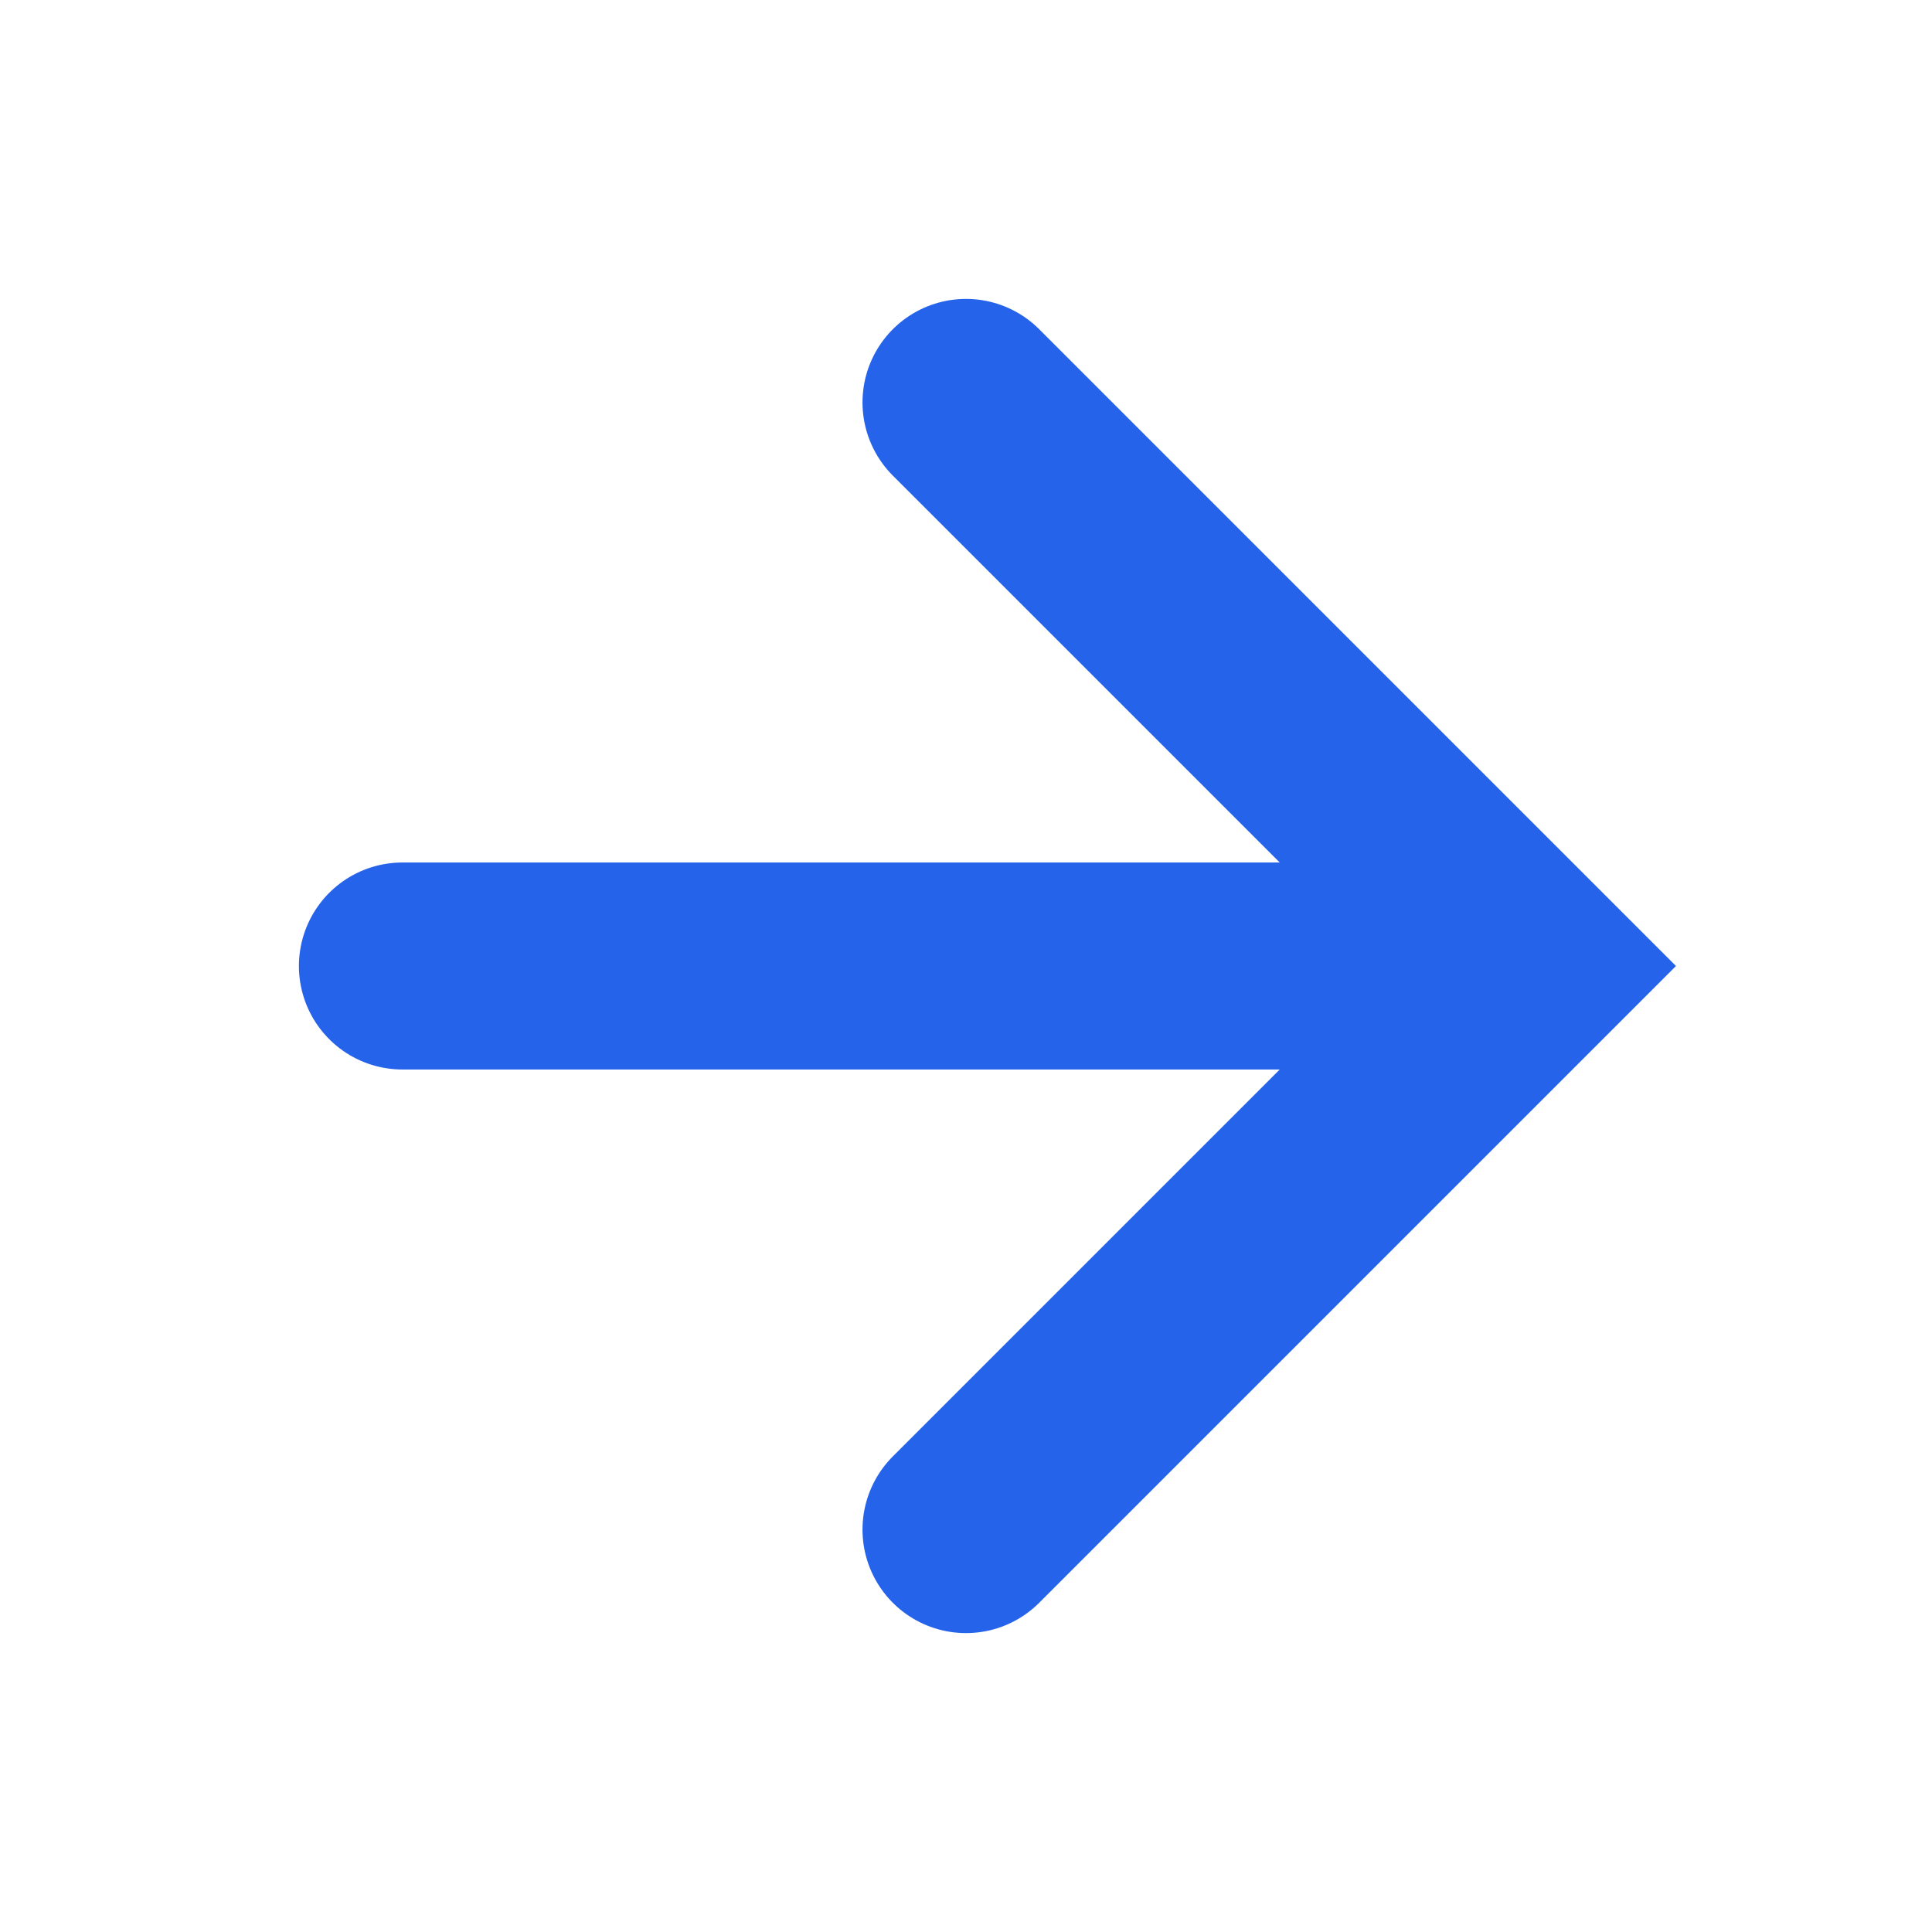
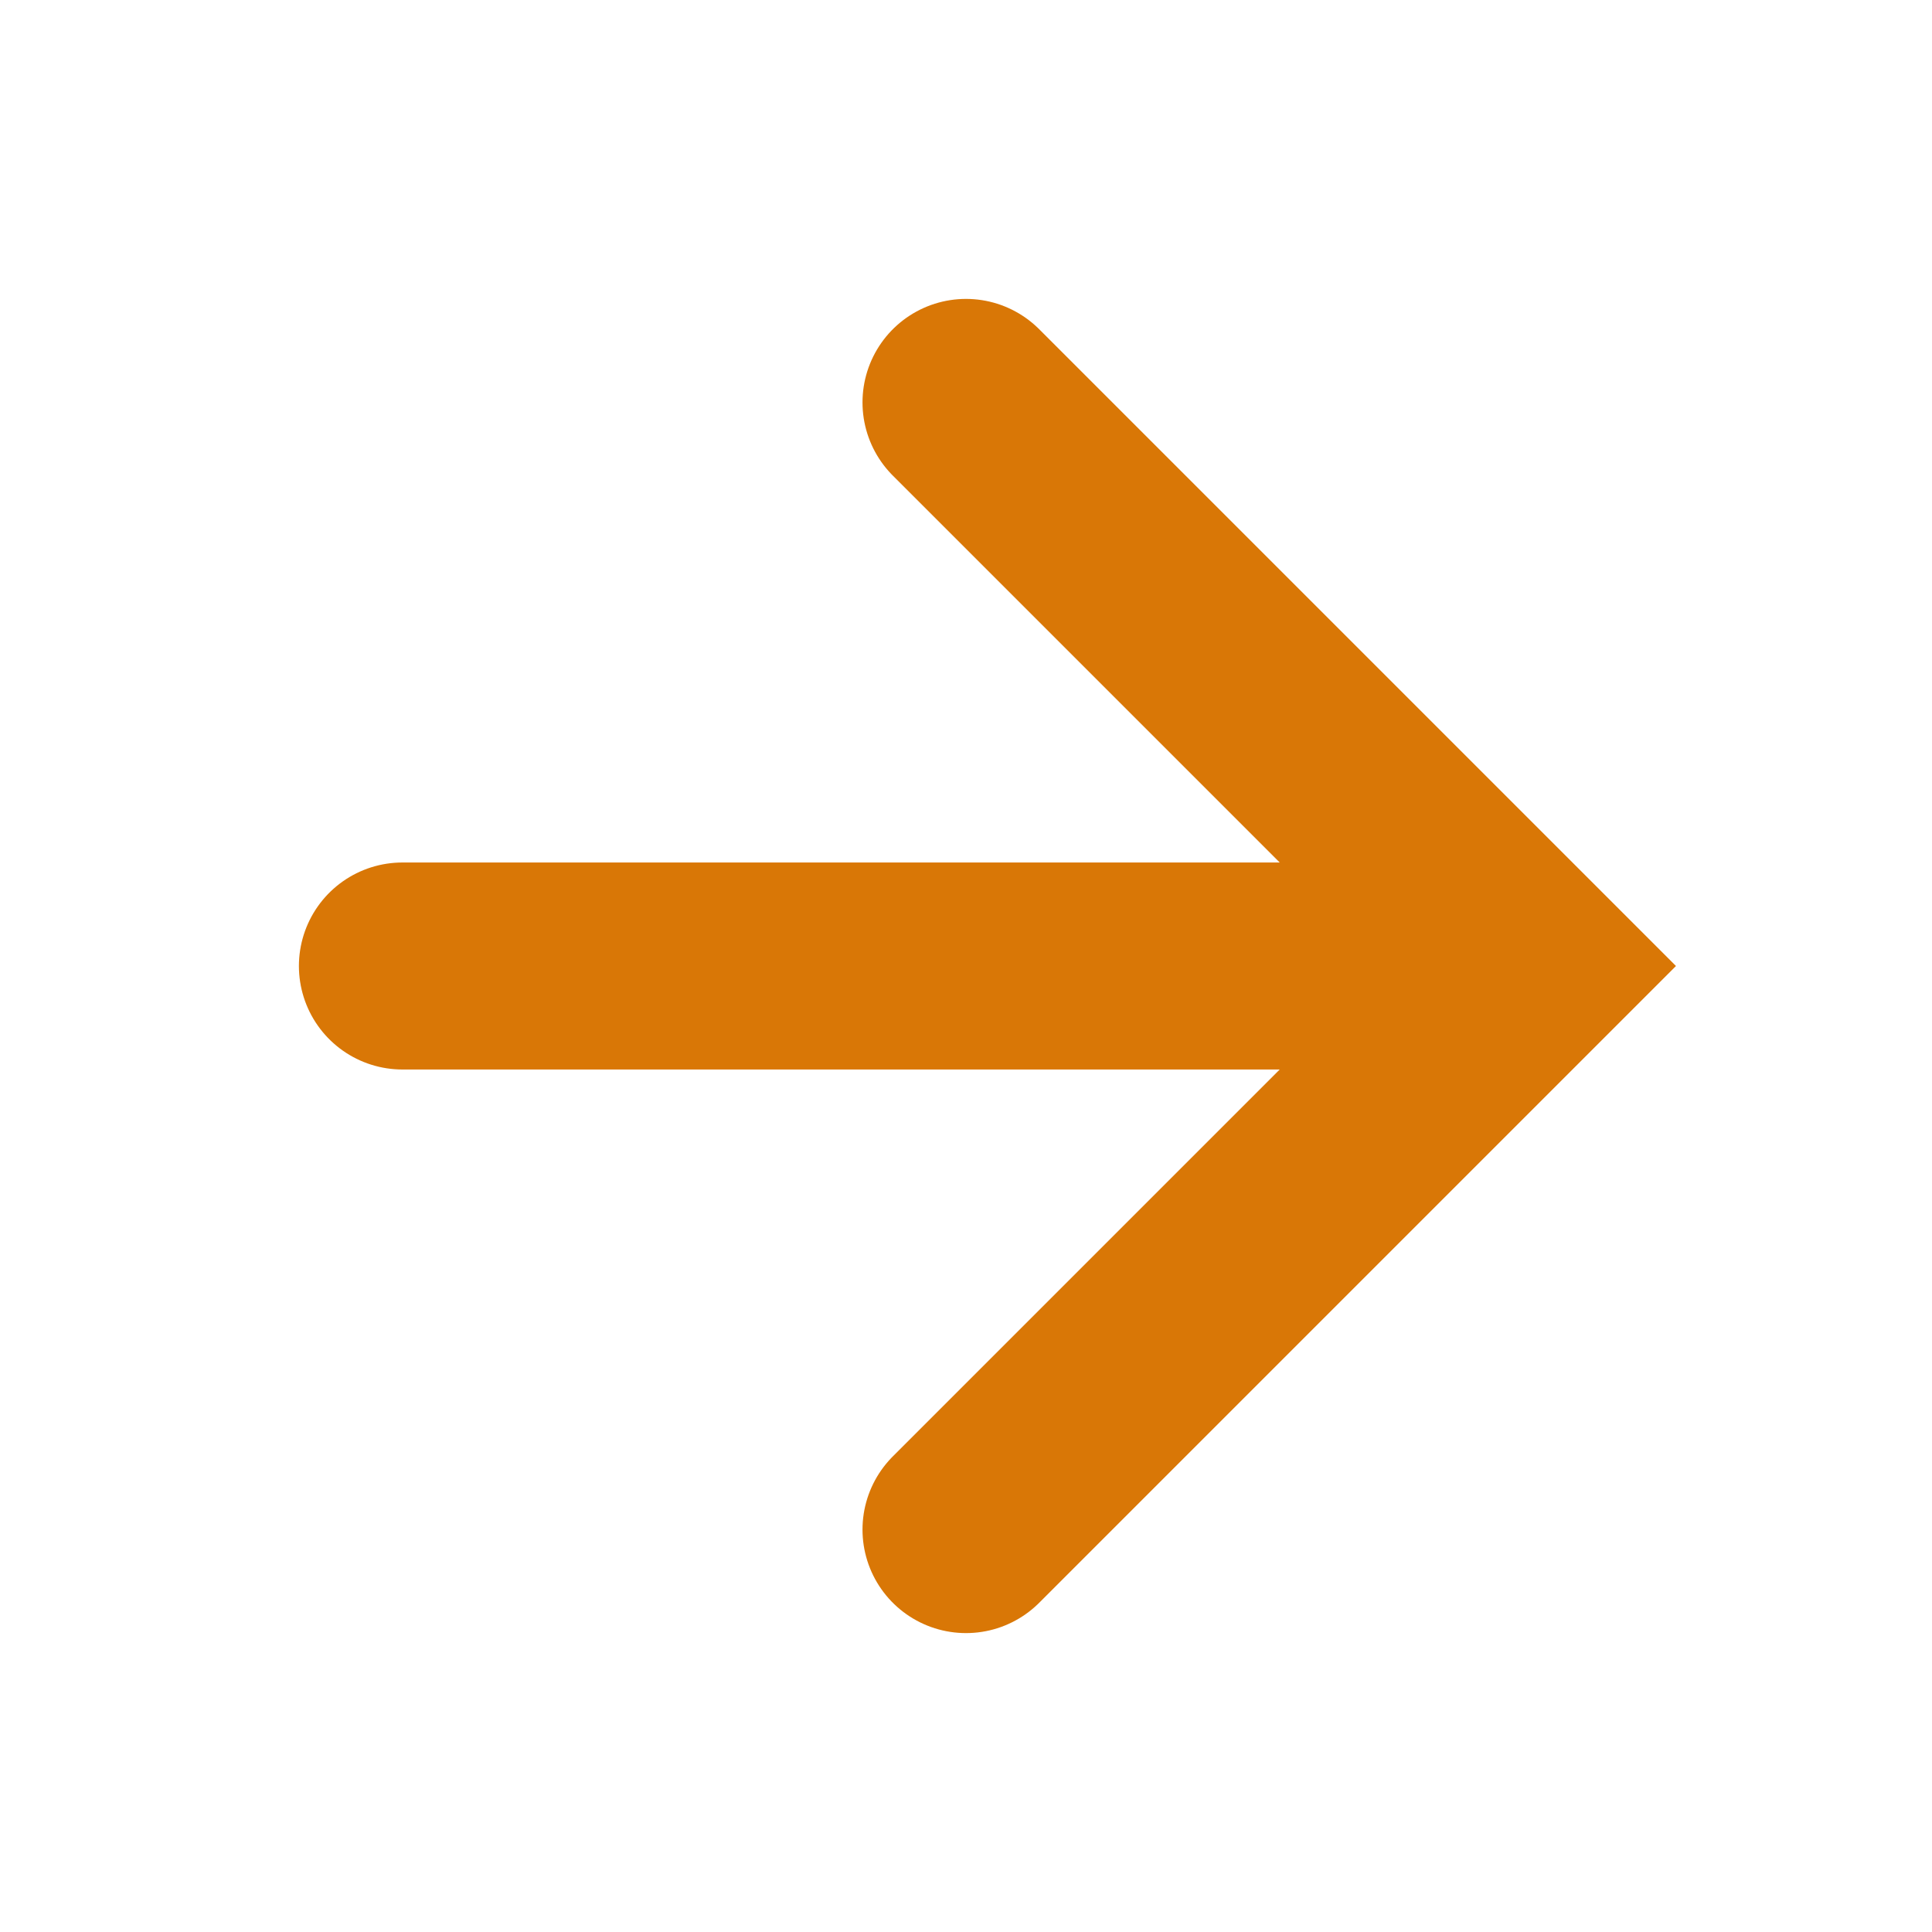
<svg xmlns="http://www.w3.org/2000/svg" preserveAspectRatio="none" overflow="visible" style="display: block;" width="14" height="14" viewBox="0 0 14 14" fill="none">
  <g id="arrow-right">
-     <path id="Vector" d="M2.916 7H11.084M7 11.084L11.084 7L7 2.916" stroke-width="1.5" stroke-linecap="round" stroke="#2563EB" />
+     <path id="Vector" d="M2.916 7H11.084M7 11.084L11.084 7L7 2.916" stroke-width="1.5" stroke-linecap="round" stroke="#D97706" />
  </g>
</svg>
